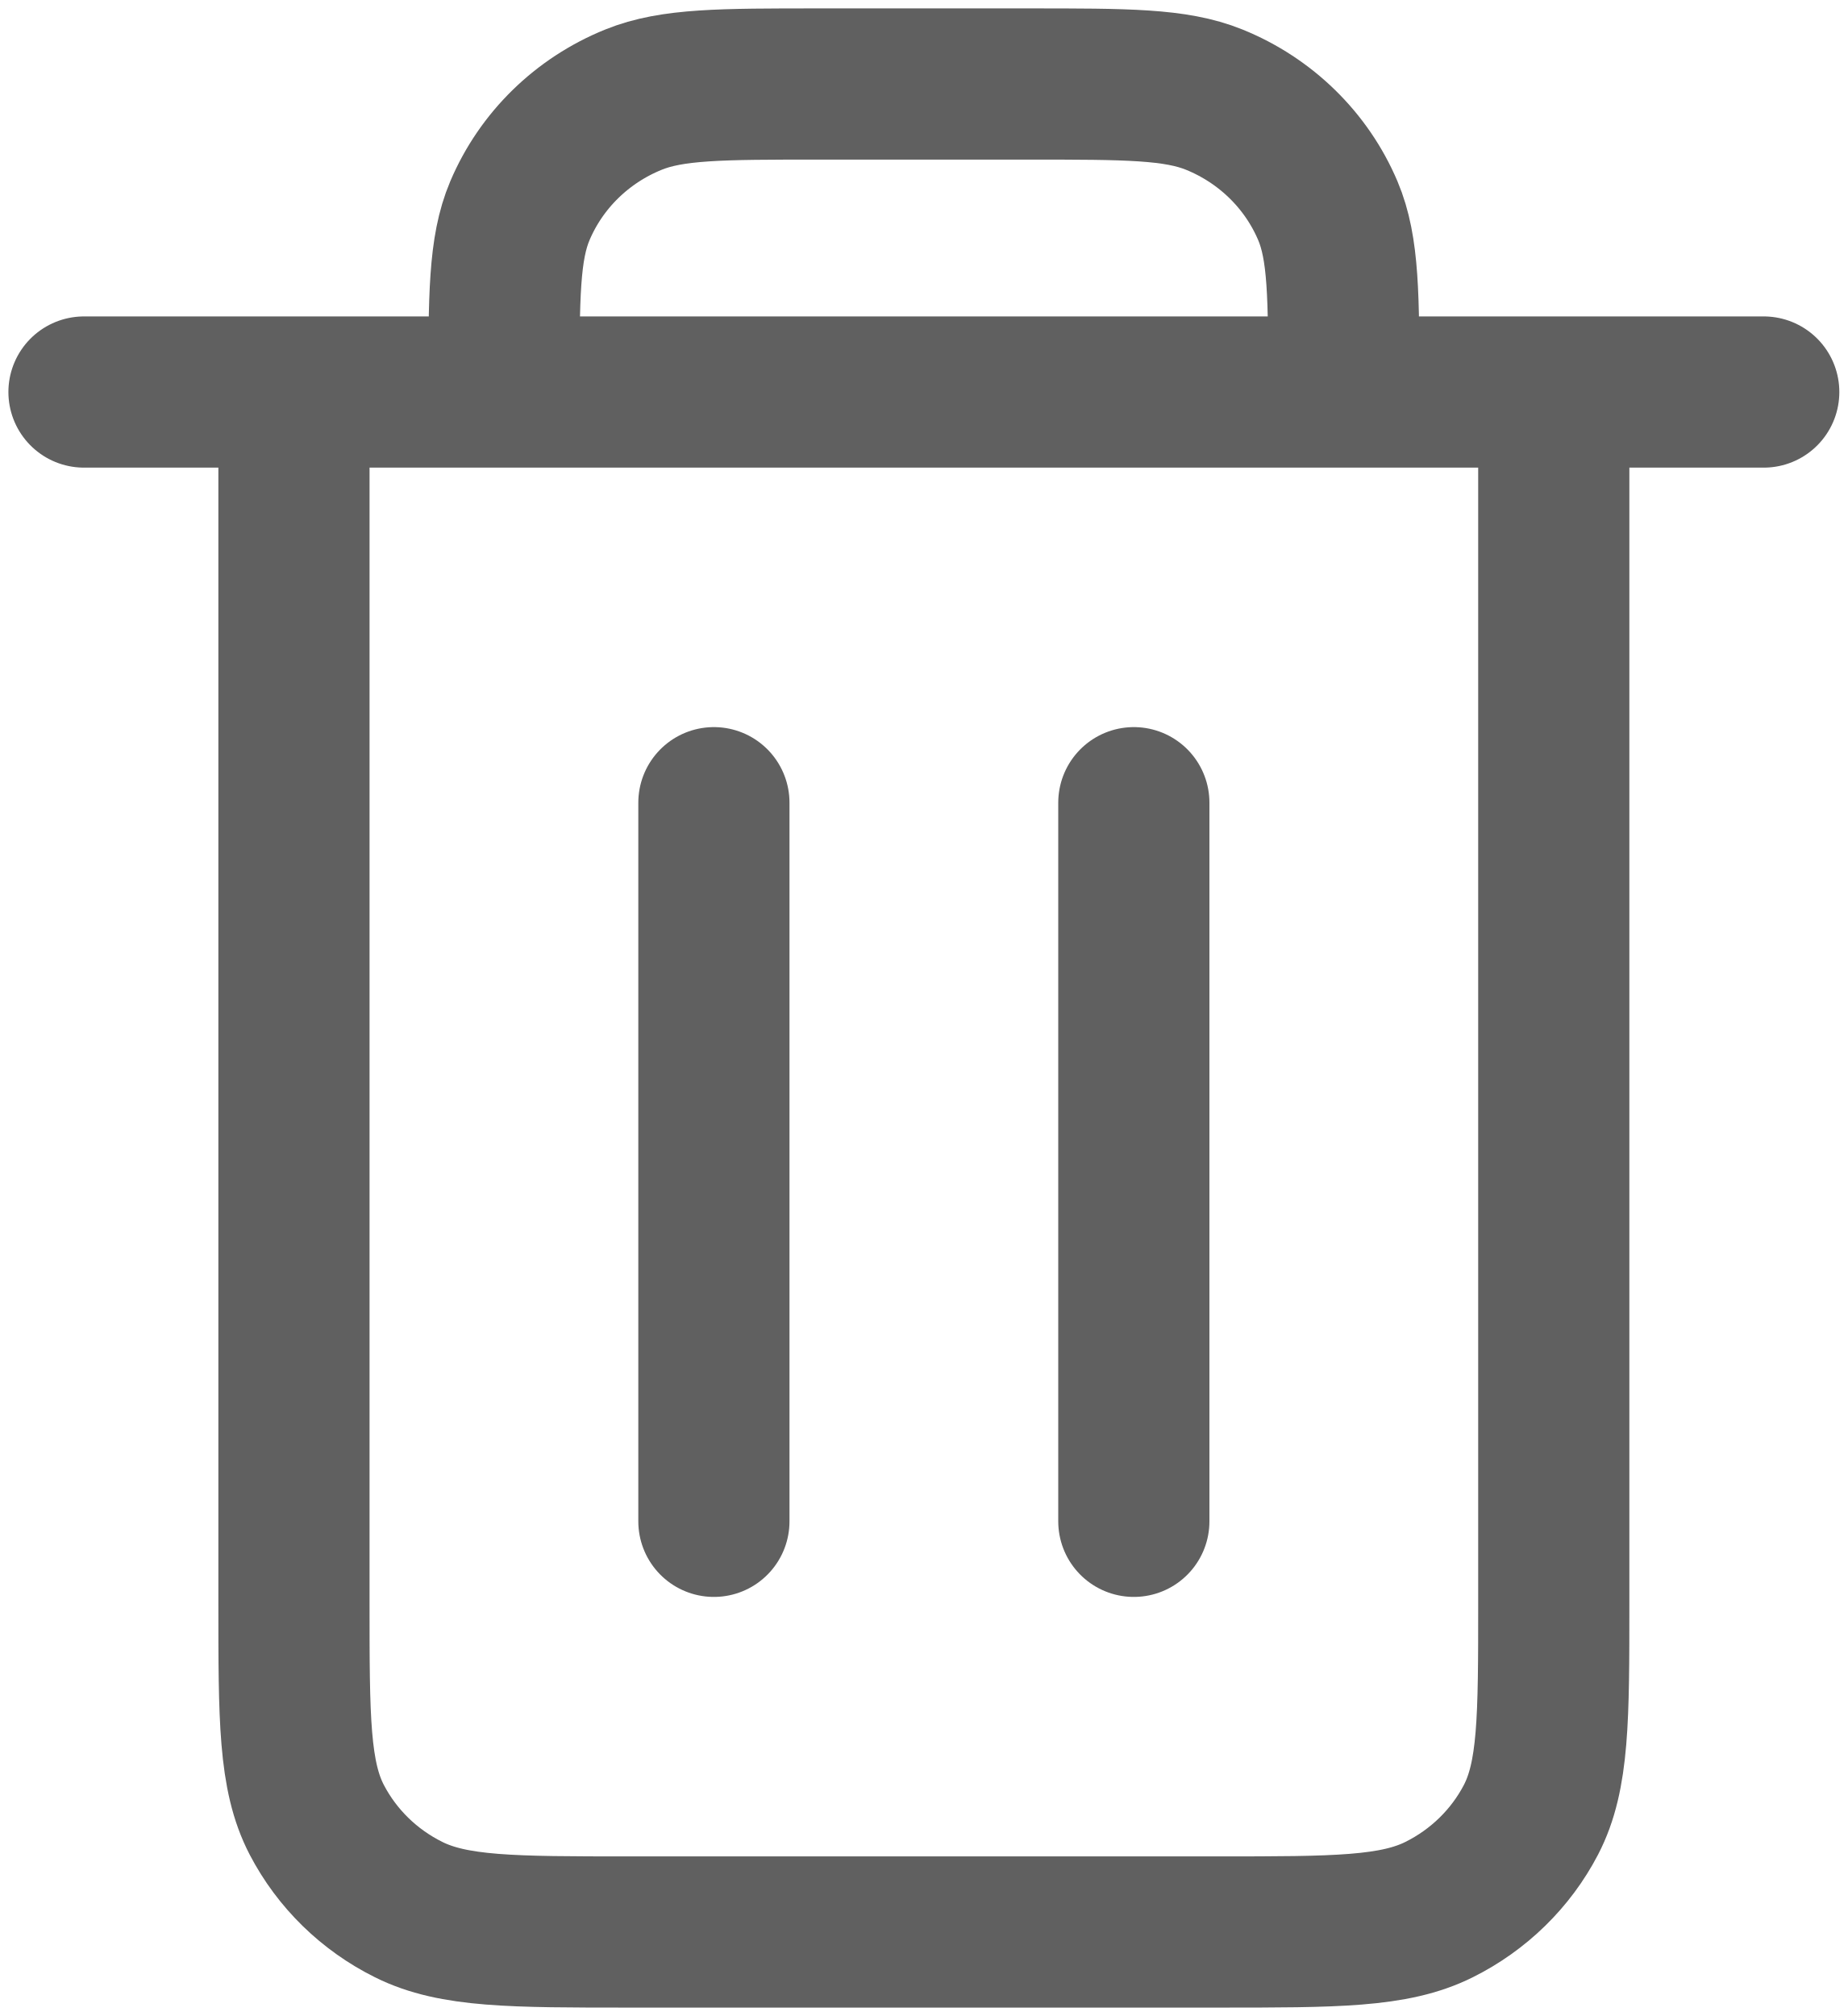
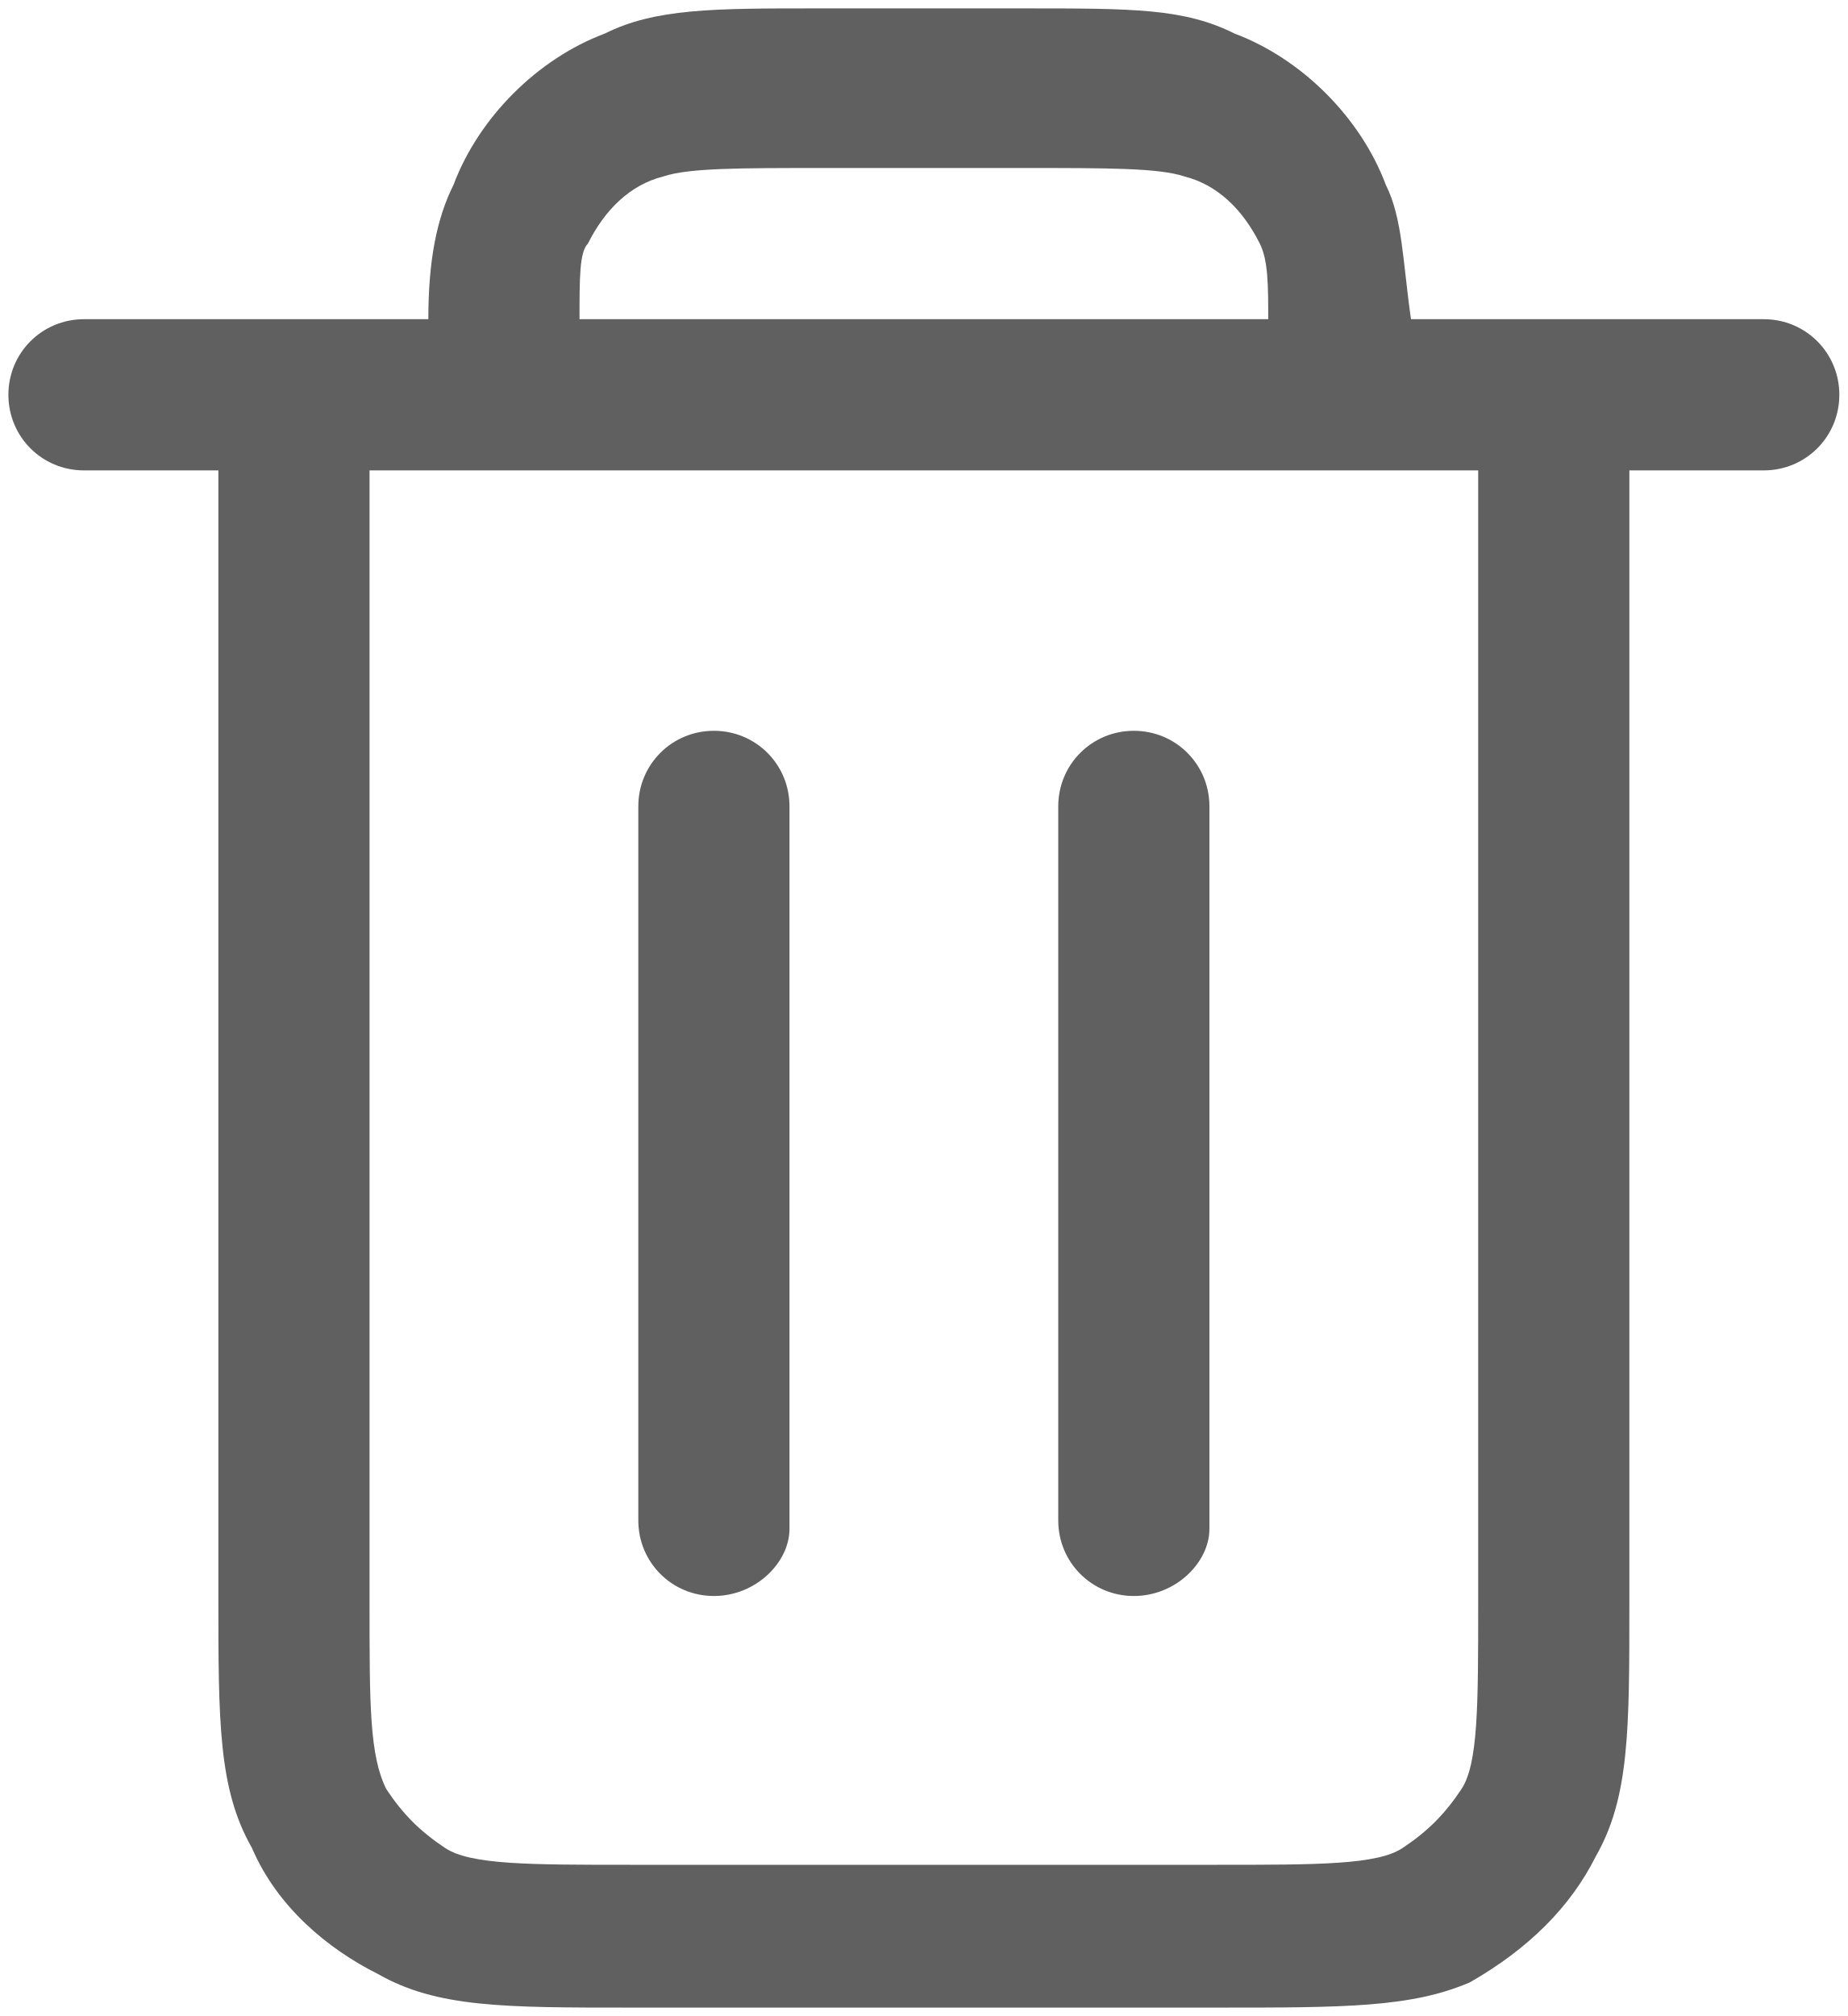
- <svg xmlns="http://www.w3.org/2000/svg" width="22" height="24" viewBox="0 0 22 24" fill="none">
-   <path d="M13.5 9.556V18.111M8.5 9.556L8.5 18.111M1 4.667H21M18.5 4.667V19.089C18.5 20.458 18.5 21.142 18.228 21.665C17.988 22.125 17.605 22.499 17.135 22.733C16.6 23 15.9 23 14.5 23H7.5C6.1 23 5.4 23 4.865 22.733C4.394 22.499 4.012 22.125 3.772 21.665C3.5 21.142 3.5 20.458 3.5 19.089V4.667H18.5ZM16 4.667H6C6 3.528 6 2.958 6.19 2.509C6.444 1.91 6.93 1.434 7.543 1.186C8.002 1 8.585 1 9.75 1H12.25C13.415 1 13.997 1 14.457 1.186C15.069 1.434 15.556 1.91 15.81 2.509C16 2.958 16 3.528 16 4.667Z" stroke="#606060" stroke-width="1.8" stroke-linecap="round" stroke-linejoin="round" />
+ <svg xmlns="http://www.w3.org/2000/svg" version="1.1" id="Layer_1" x="0px" y="0px" viewBox="0 0 22 24" style="enable-background:new 0 0 22 24;" xml:space="preserve">
+   <style type="text/css">
+ 	.st0{fill:#606060;}
+ </style>
+   <g>
+     <path class="st0" d="M14.5,23.9h-7c-1.5,0-2.3,0-3-0.4c-0.6-0.3-1.2-0.8-1.5-1.5c-0.4-0.7-0.4-1.5-0.4-3V5.6H1   c-0.5,0-0.9-0.4-0.9-0.9S0.5,3.8,1,3.8h4.1c0-0.7,0.1-1.2,0.3-1.6c0.3-0.8,1-1.5,1.8-1.8c0.6-0.3,1.3-0.3,2.5-0.3h2.5   c1.3,0,1.9,0,2.5,0.3c0.8,0.3,1.5,1,1.8,1.8c0.2,0.4,0.2,0.9,0.3,1.6H21c0.5,0,0.9,0.4,0.9,0.9S21.5,5.6,21,5.6h-1.6v13.5   c0,1.5,0,2.3-0.4,3c-0.3,0.6-0.8,1.1-1.5,1.5C16.8,23.9,16,23.9,14.5,23.9z M4.4,5.6v13.5c0,1.2,0,1.8,0.2,2.2   c0.2,0.3,0.4,0.5,0.7,0.7c0.3,0.2,1,0.2,2.2,0.2h7c1.2,0,1.9,0,2.2-0.2c0.3-0.2,0.5-0.4,0.7-0.7c0.2-0.3,0.2-1,0.2-2.2V5.6H4.4z    M6.9,3.8h8.2c0-0.4,0-0.7-0.1-0.9c-0.2-0.4-0.5-0.7-0.9-0.8c-0.3-0.1-0.9-0.1-1.9-0.1H9.8c-1,0-1.6,0-1.9,0.1   C7.5,2.2,7.2,2.5,7,2.9C6.9,3,6.9,3.3,6.9,3.8z M13.5,19c-0.5,0-0.9-0.4-0.9-0.9V9.6c0-0.5,0.4-0.9,0.9-0.9s0.9,0.4,0.9,0.9v8.6   C14.4,18.6,14,19,13.5,19z M8.5,19c-0.5,0-0.9-0.4-0.9-0.9V9.6c0-0.5,0.4-0.9,0.9-0.9s0.9,0.4,0.9,0.9v8.6C9.4,18.6,9,19,8.5,19z" />
+   </g>
</svg>
